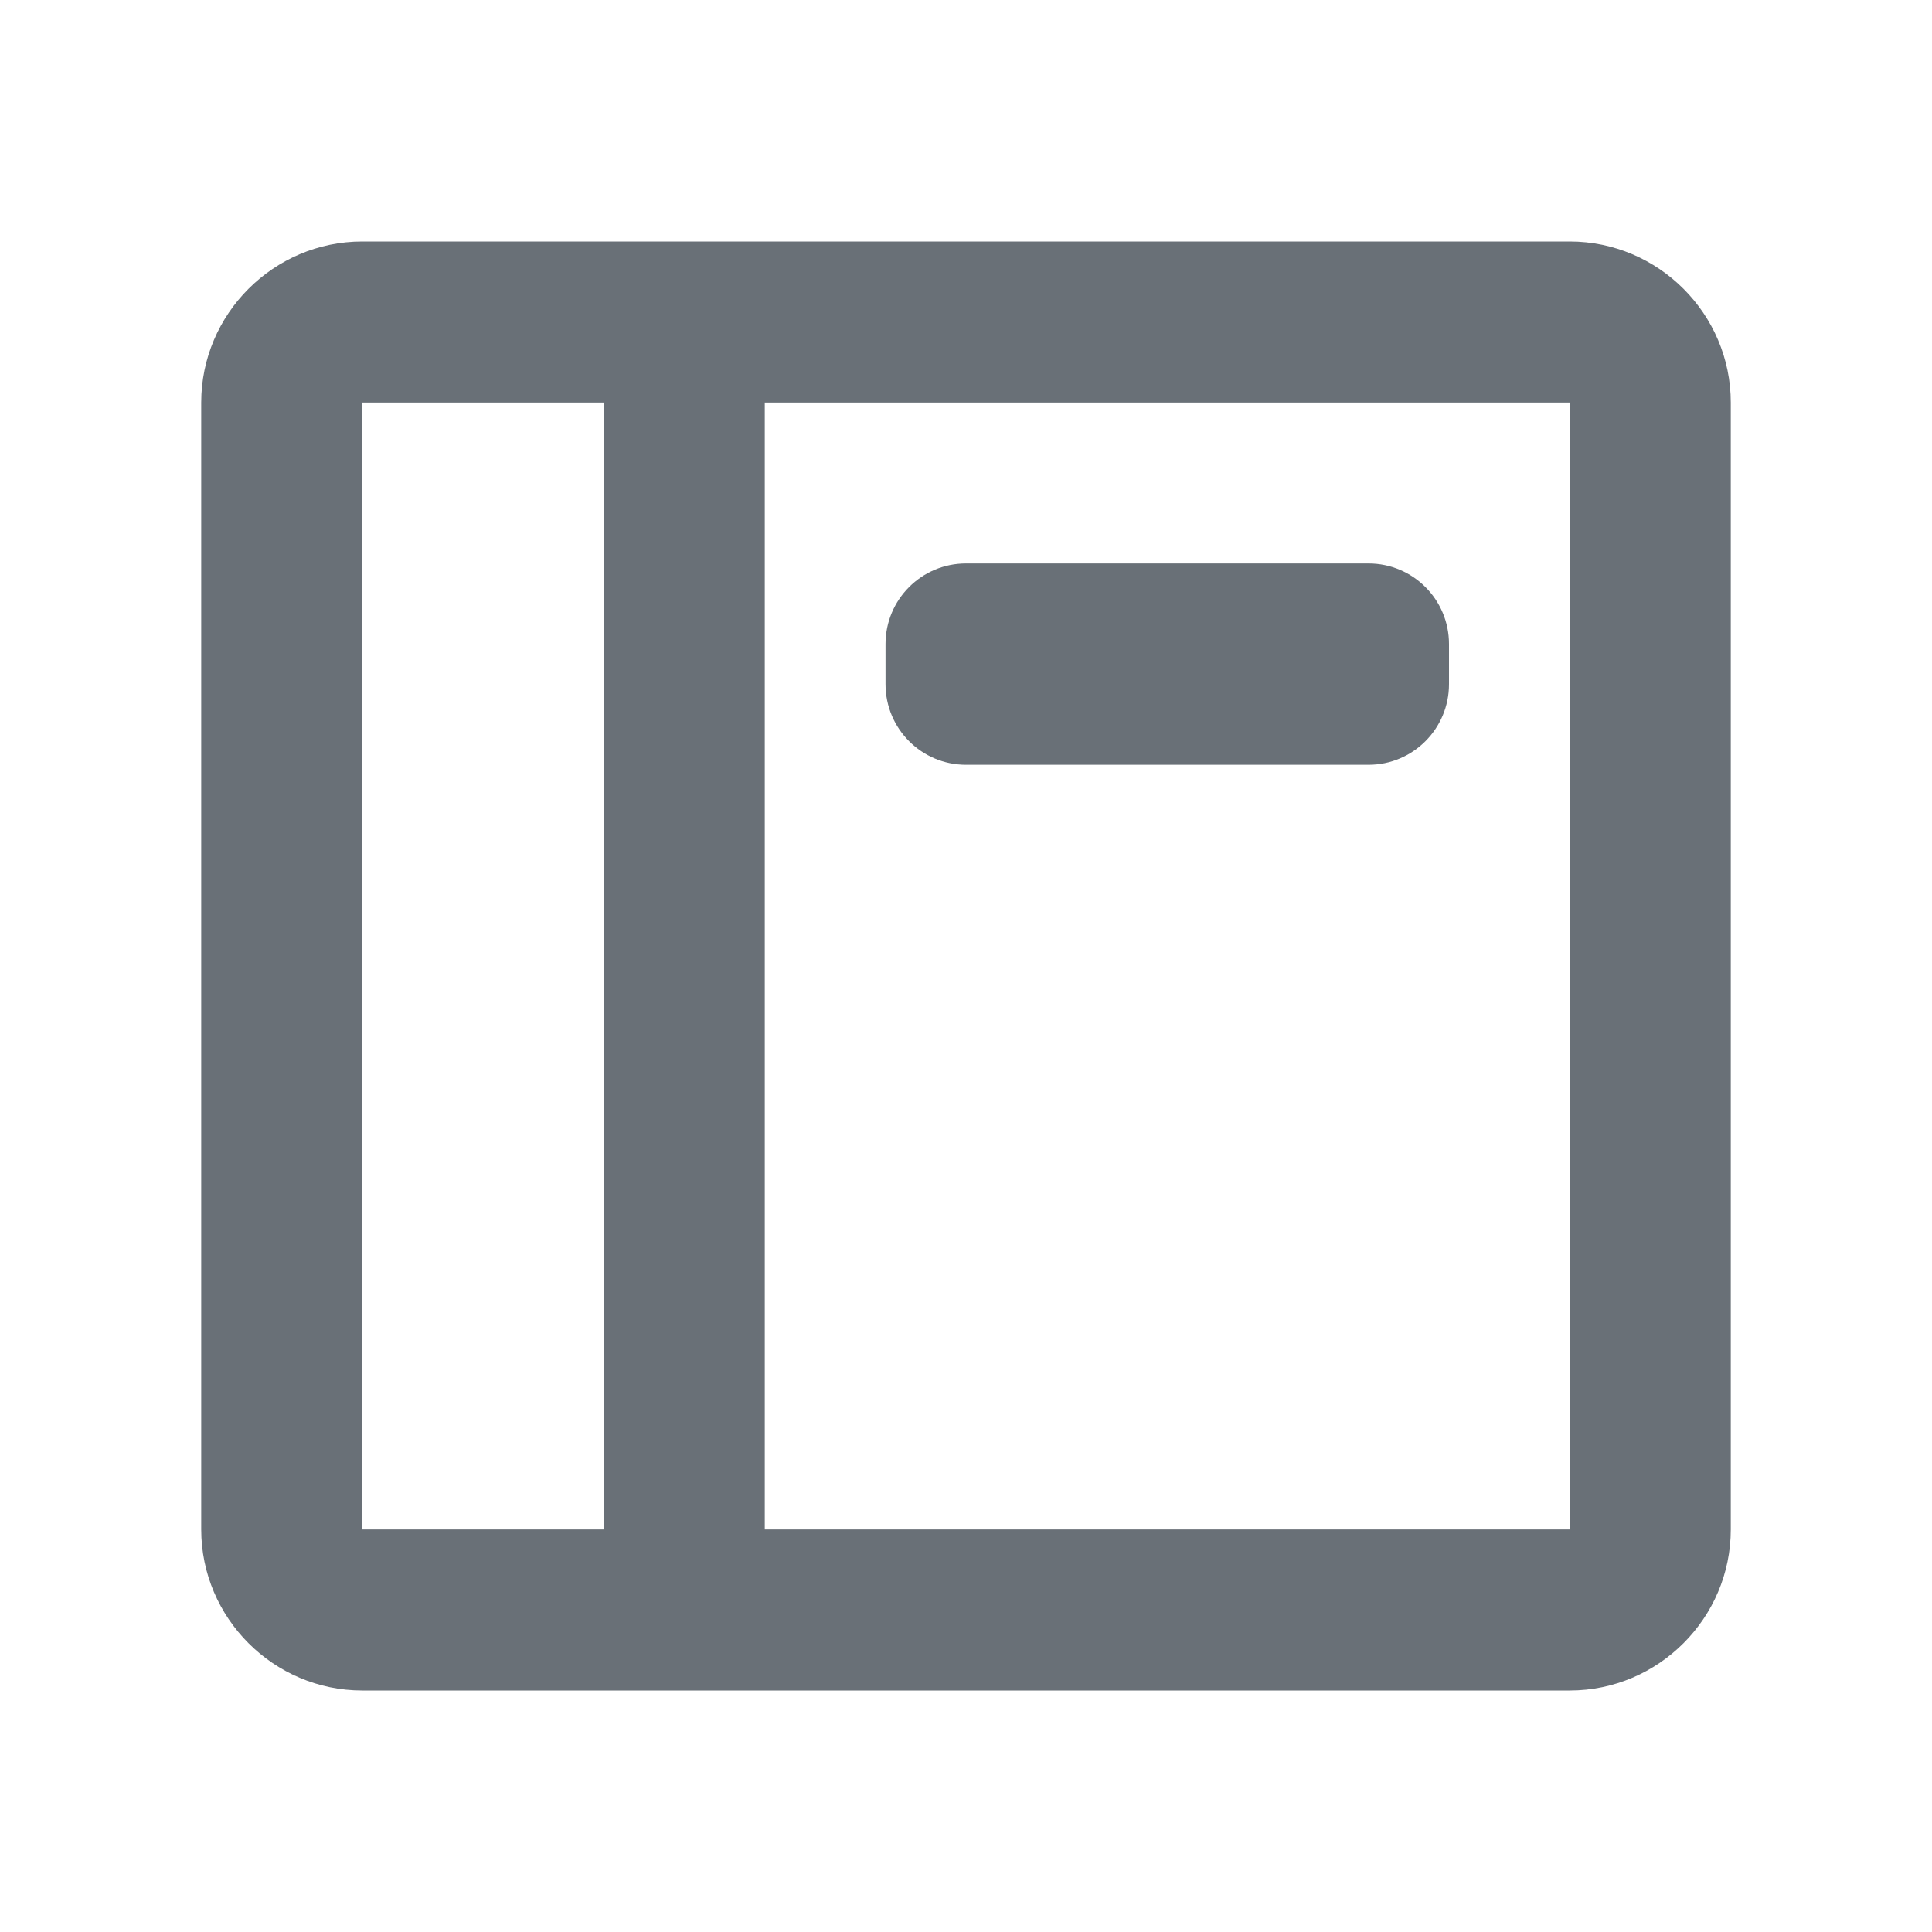
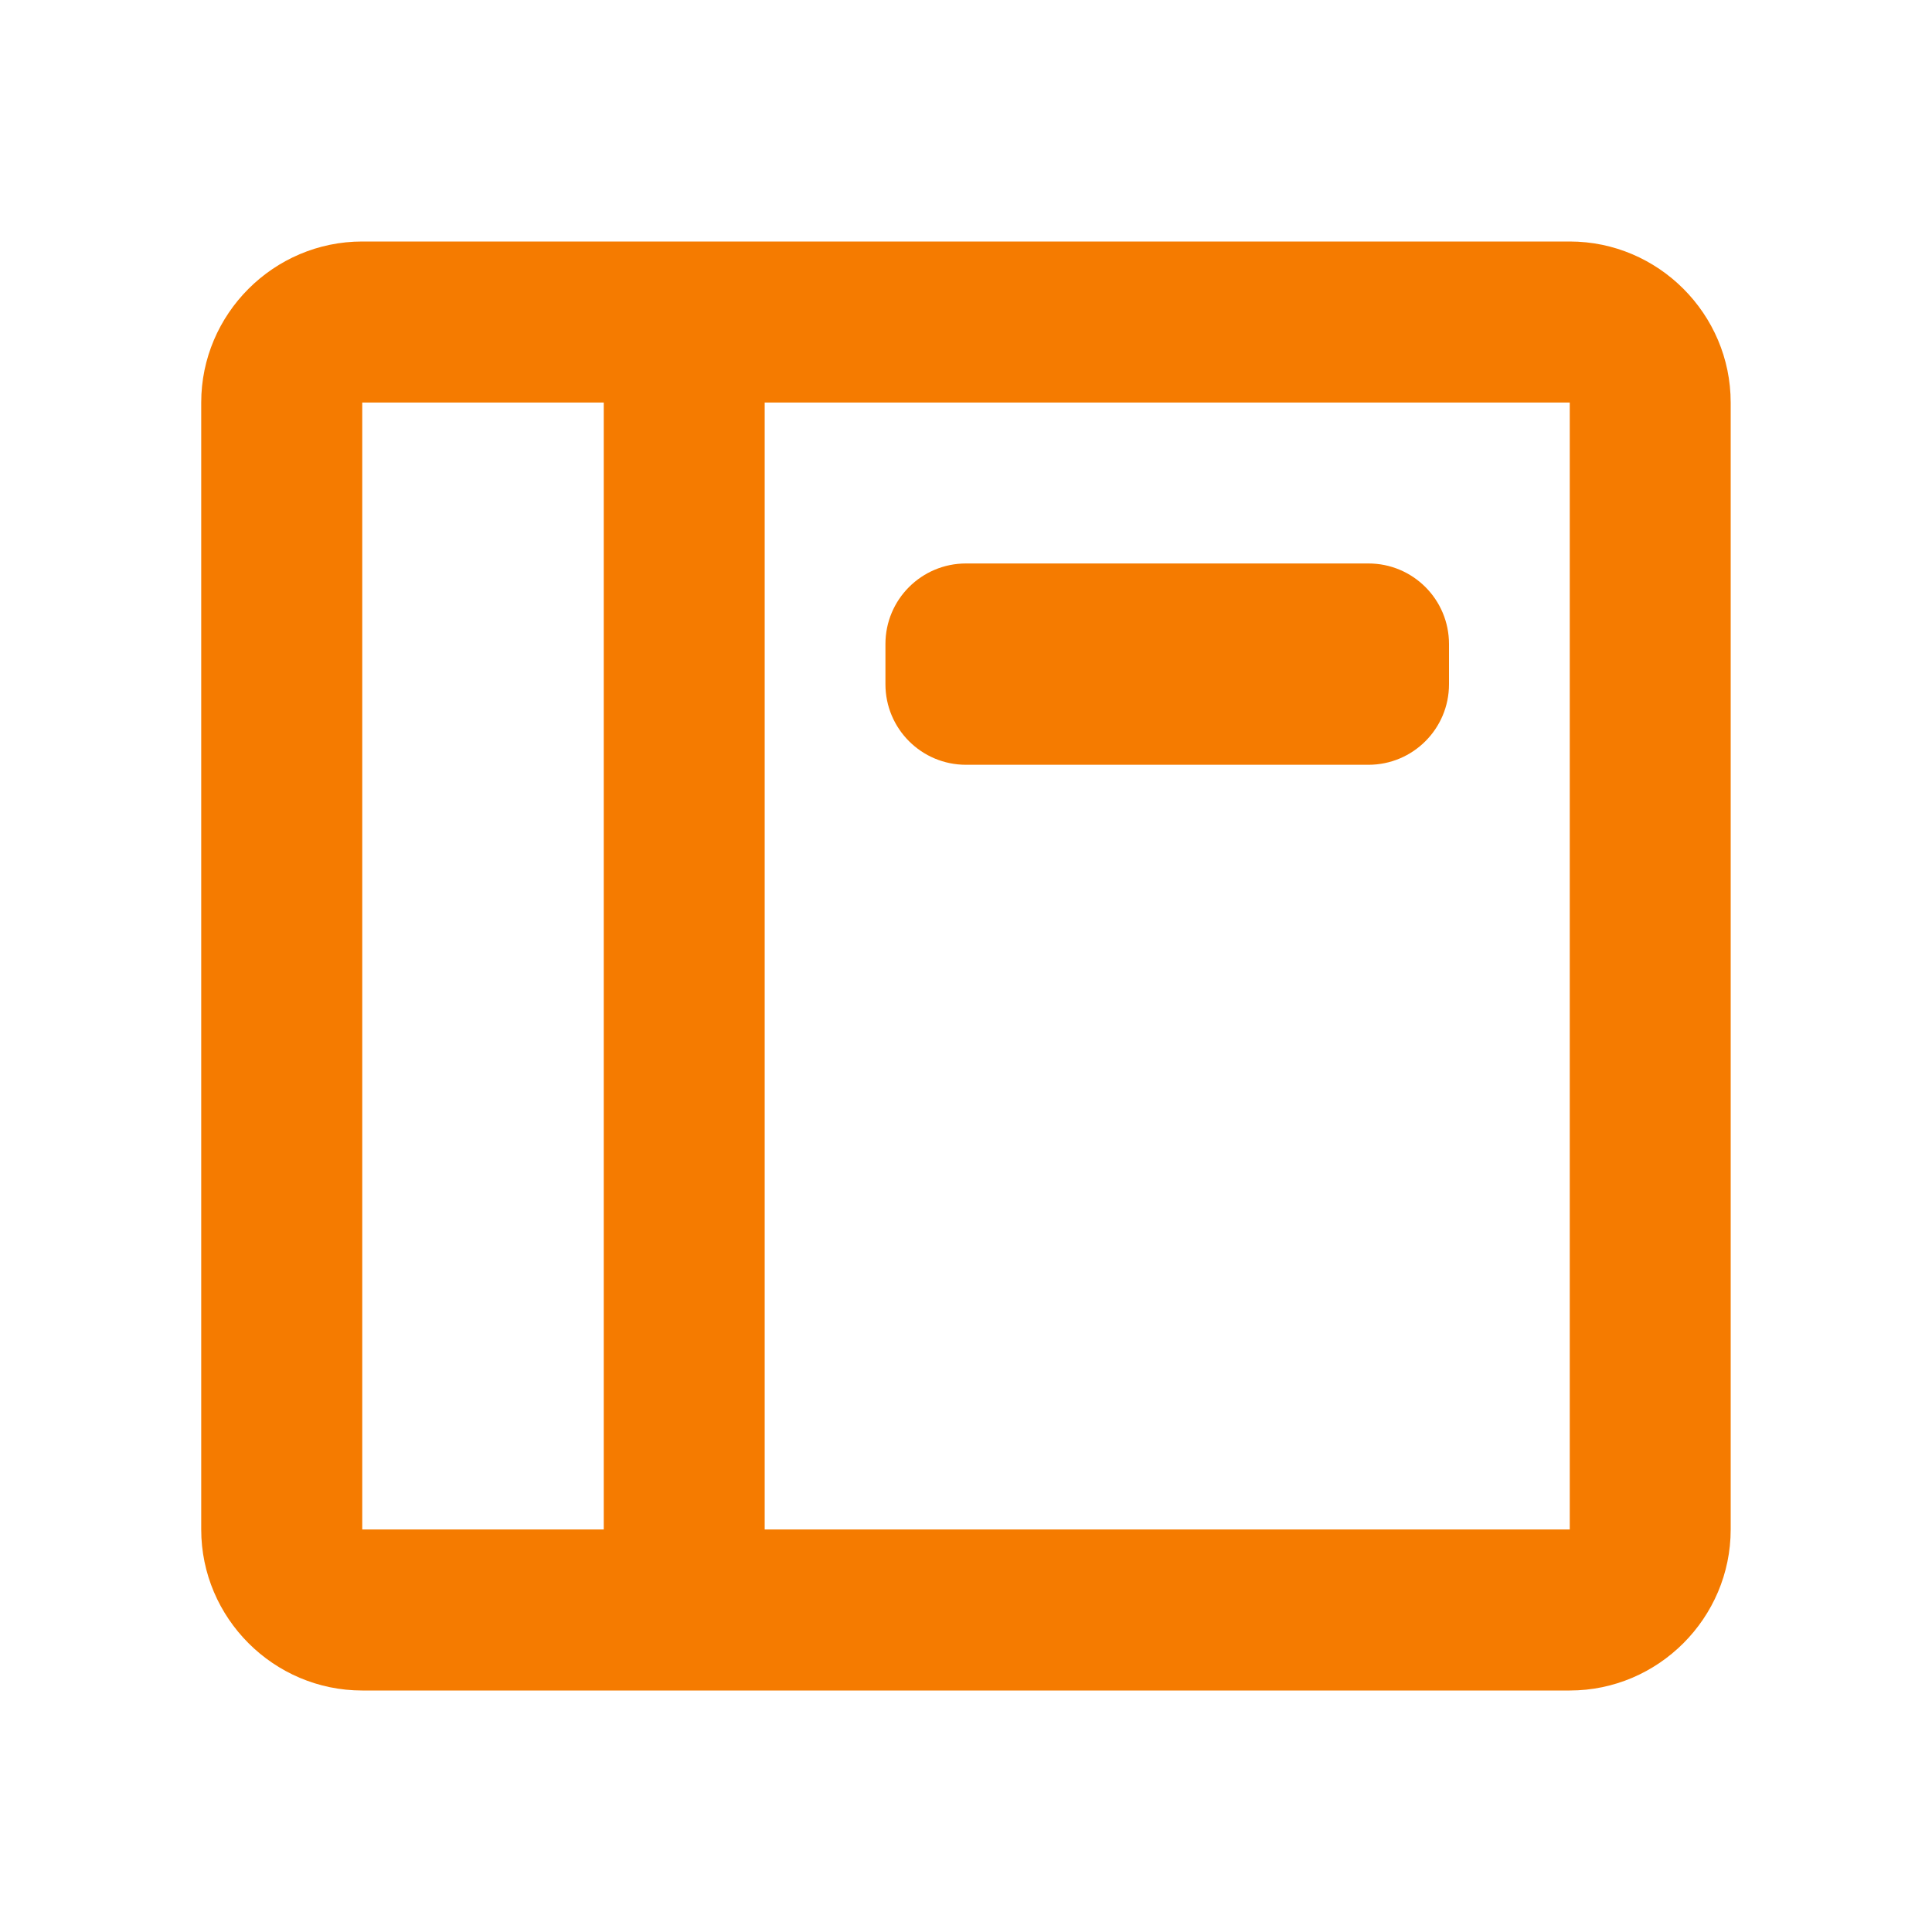
<svg xmlns="http://www.w3.org/2000/svg" width="20" height="20" viewBox="0 0 20 20" fill="none">
-   <path d="M16.25 2.5H3.75C2.833 2.5 2.083 3.25 2.083 4.167V15.833C2.083 16.75 2.833 17.5 3.75 17.5H16.25C17.167 17.5 17.917 16.75 17.917 15.833V4.167C17.917 3.25 17.167 2.5 16.25 2.5ZM16.25 15.833H10H7.917V10V4.167H16.25V15.833ZM3.75 4.167H6.25V15.833H3.75V4.167Z" fill="#697077" />
-   <path d="M10 5.833C9.54 5.833 9.167 6.206 9.167 6.667V7.083C9.167 7.544 9.54 7.917 10 7.917H14.167C14.627 7.917 15 7.544 15 7.083V6.667C15 6.206 14.627 5.833 14.167 5.833H10Z" fill="#697077" />
+   <path d="M16.25 2.5H3.75C2.833 2.5 2.083 3.25 2.083 4.167V15.833C2.083 16.75 2.833 17.5 3.75 17.5H16.25C17.166 17.5 17.916 16.75 17.916 15.833V4.167C17.916 3.25 17.166 2.5 16.25 2.5ZM16.25 15.833H10H7.916V10V4.167H16.25V15.833ZM3.75 4.167H6.25V15.833H3.75V4.167Z" fill="#F57B00" />
+   <path d="M10 5.833C9.539 5.833 9.166 6.206 9.166 6.667V7.083C9.166 7.544 9.539 7.917 10 7.917H14.166C14.627 7.917 15 7.544 15 7.083V6.667C15 6.206 14.627 5.833 14.166 5.833H10Z" fill="#F57B00" />
</svg>
